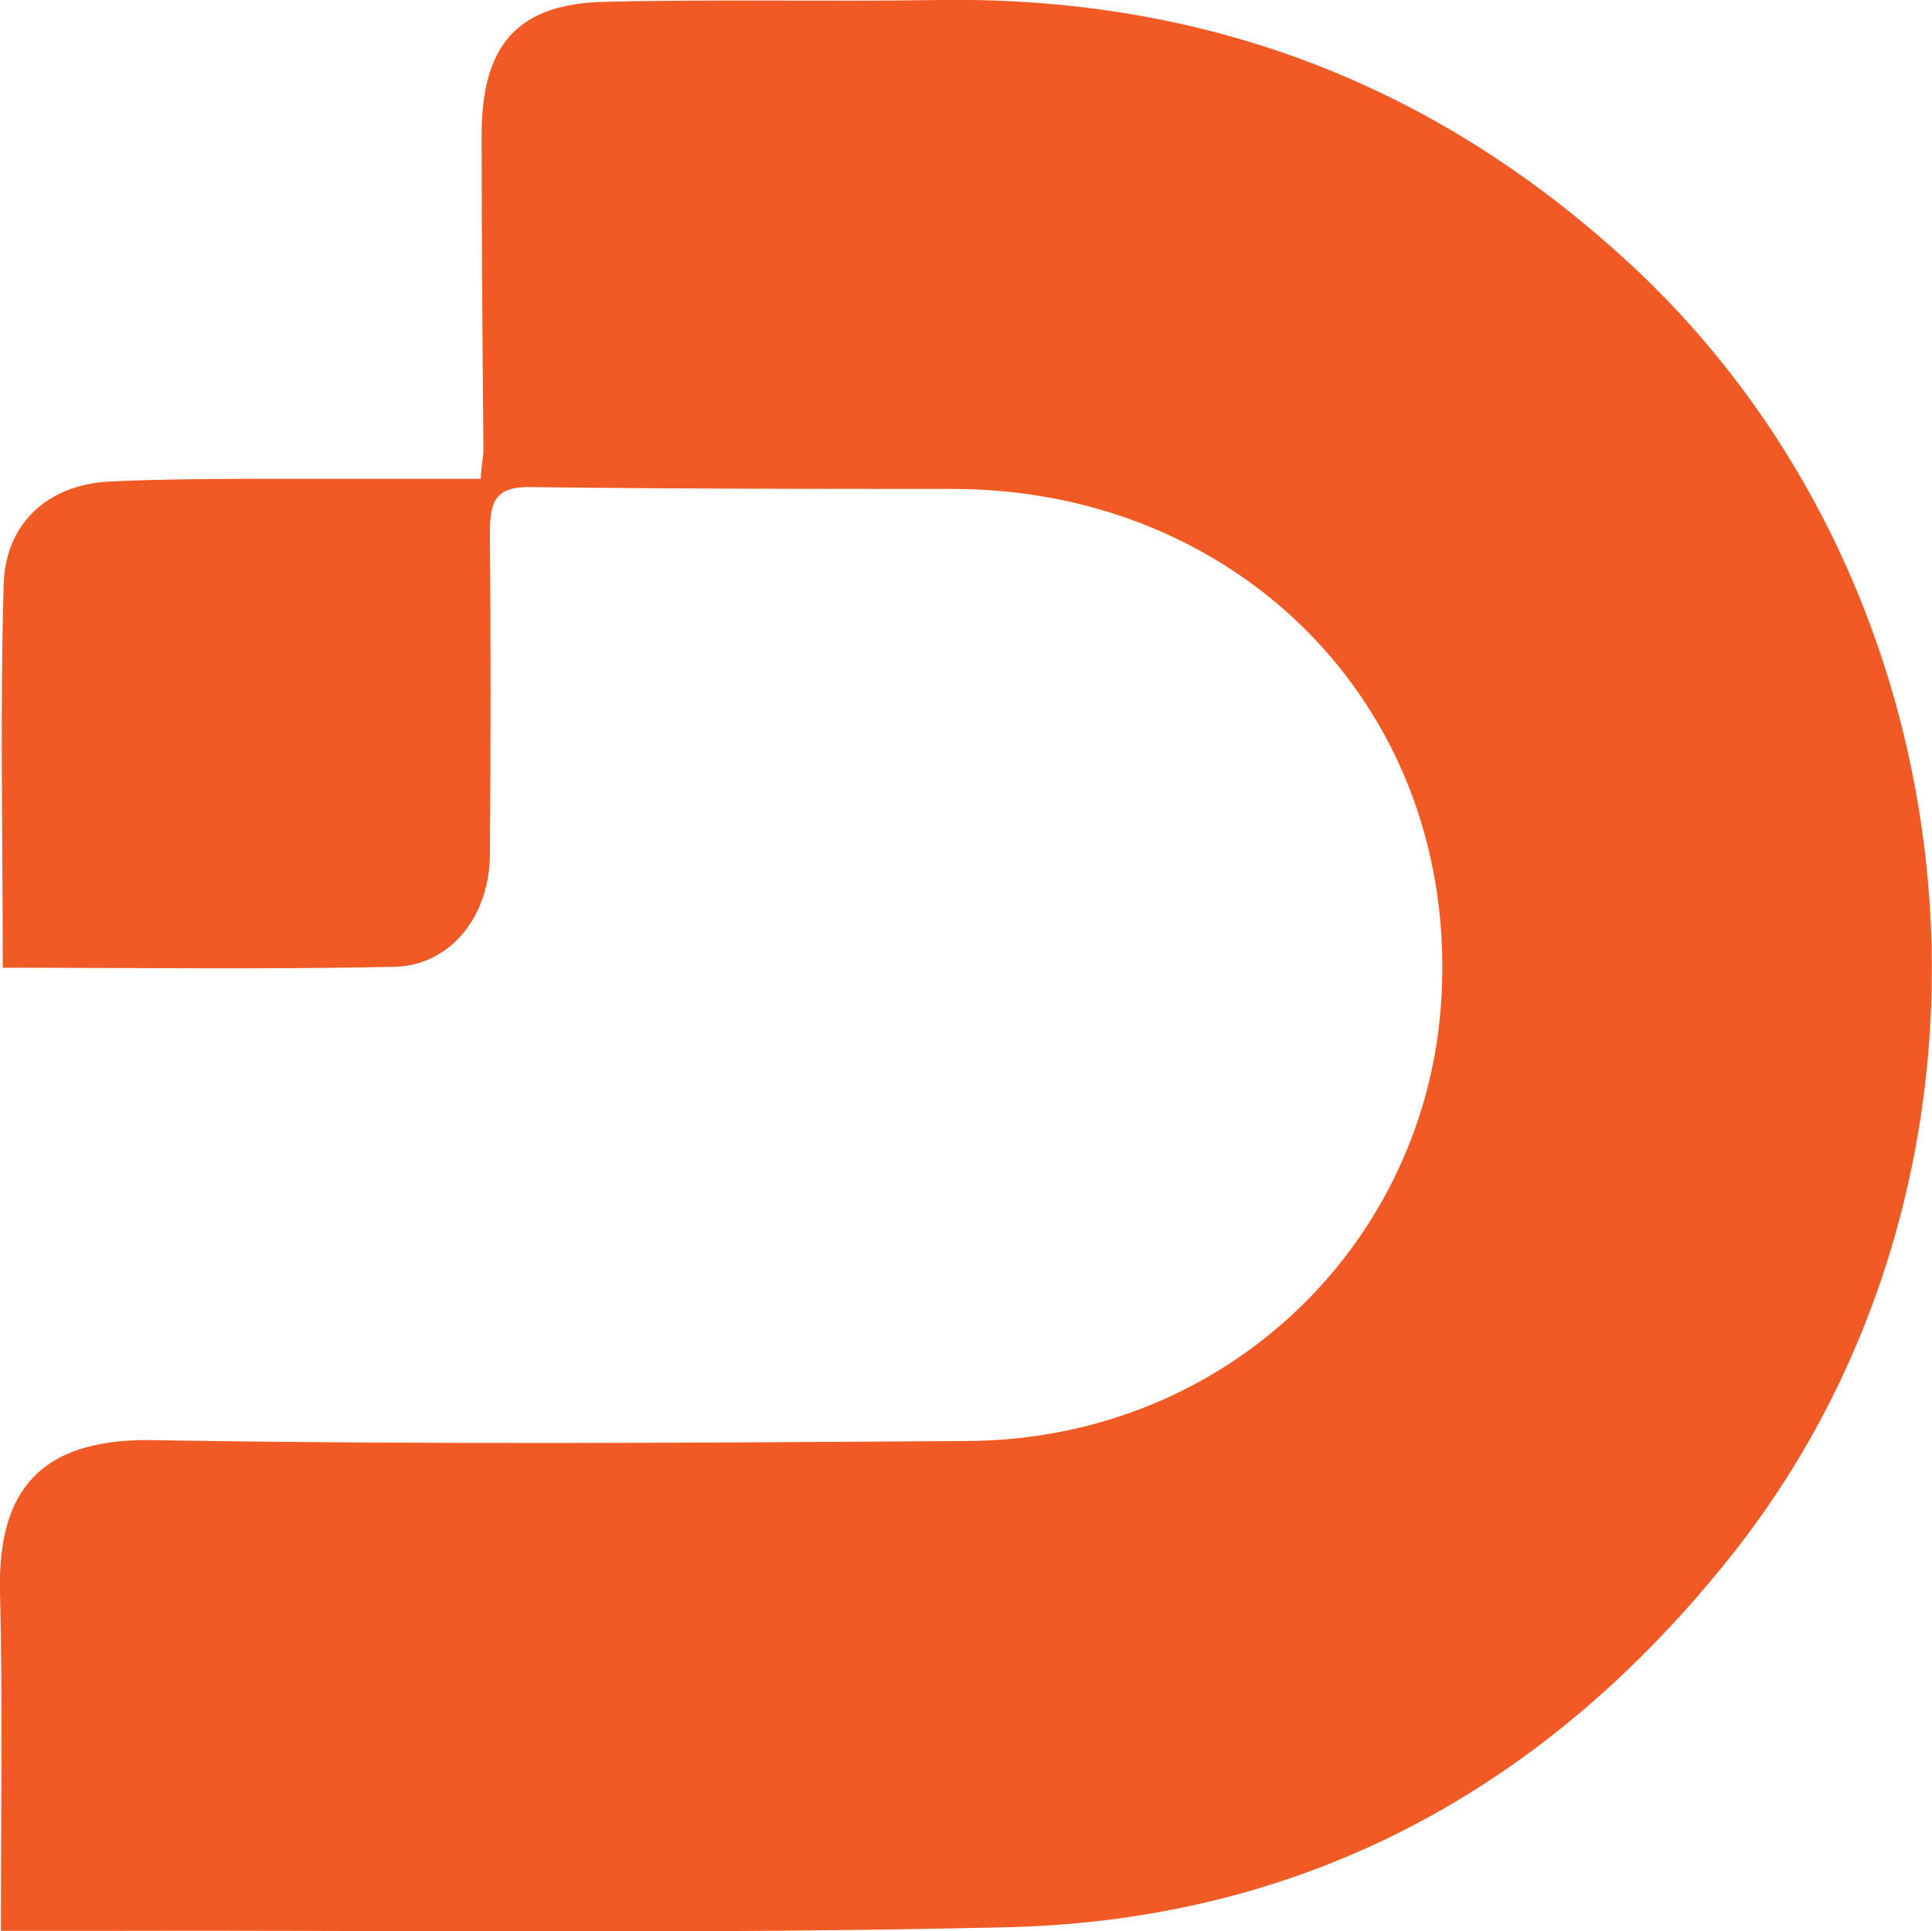
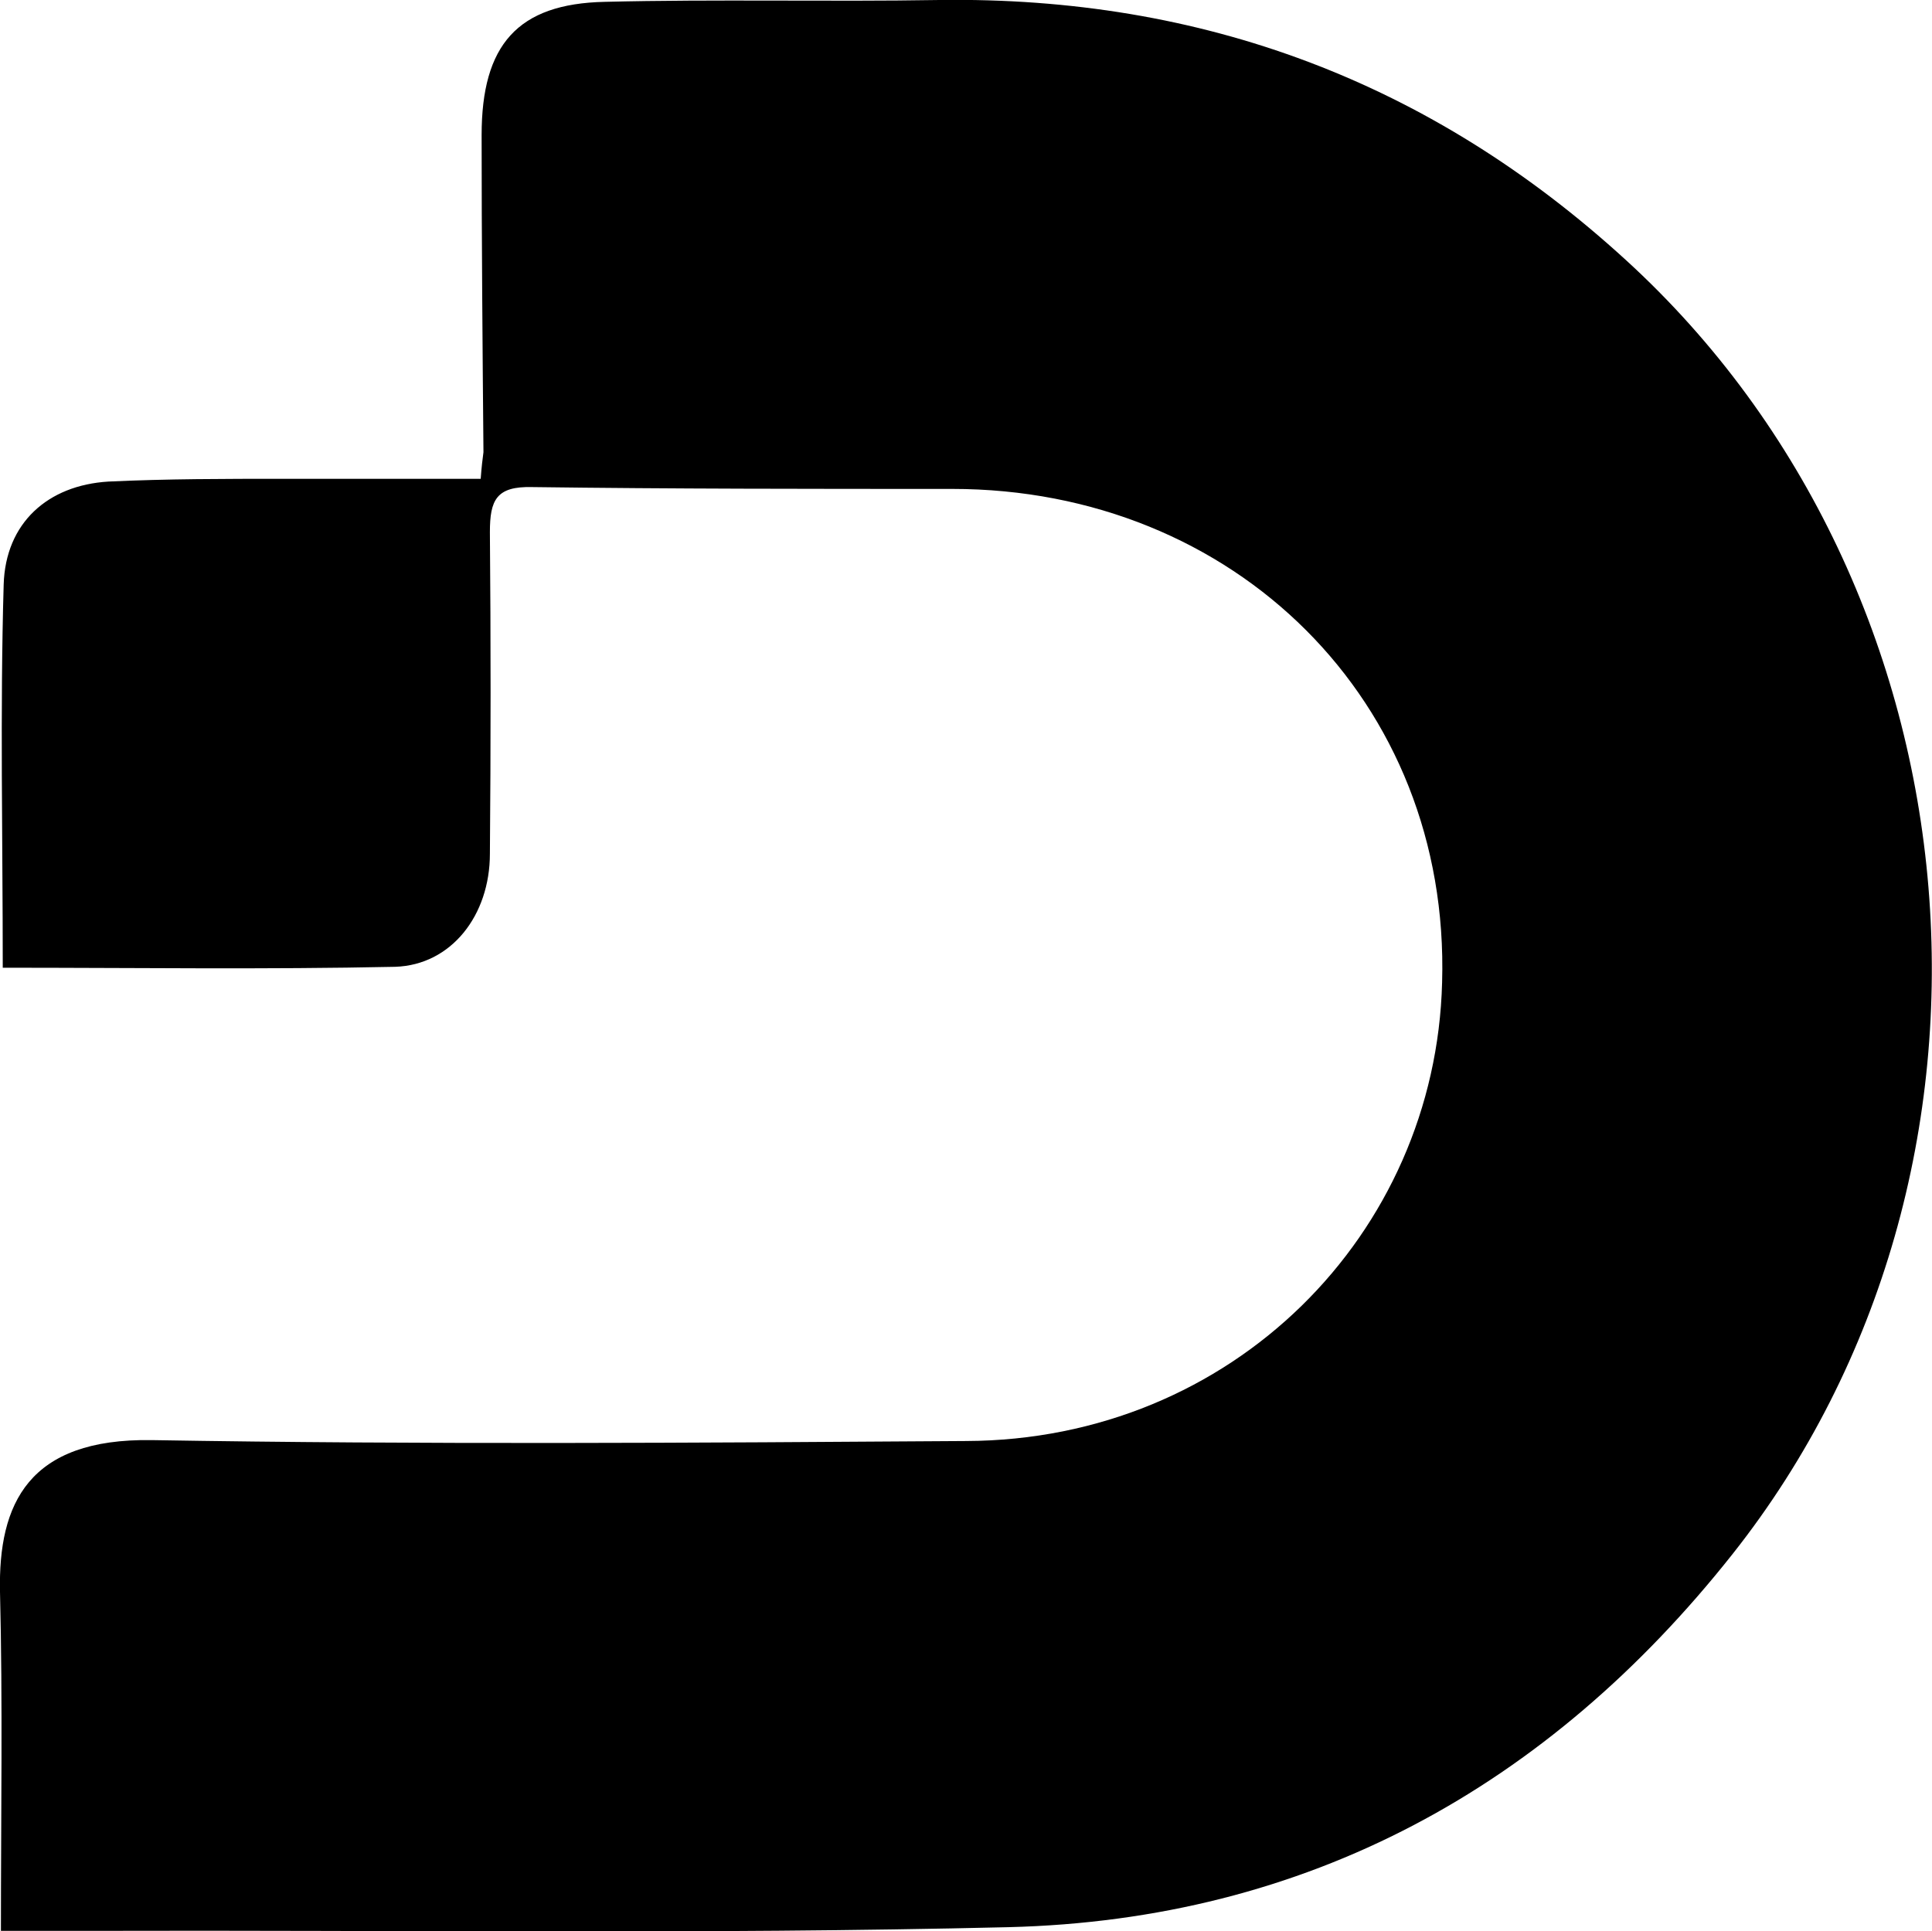
- <svg xmlns="http://www.w3.org/2000/svg" version="1.1" x="0px" y="0px" viewBox="0 0 210.2 210.1" style="enable-background:new 0 0 210.2 210.1;" xml:space="preserve">
-   <style type="text/css">
- 	.st0{fill:#F15A24;}
- </style>
-   <g id="Layer_1">
-     <path class="st0" d="M52.3,52.1c-7.4,0-14.4,0-21.4,0c-6.4,0-12.7,0-19.1,0.3C5.2,52.8,0.6,56.9,0.4,63.6   c-0.4,13.8-0.1,27.6-0.1,41.7c14.5,0,28.6,0.2,42.7-0.1c6.1-0.2,10.3-5.6,10.3-12.3c0.1-11.7,0.1-23.3,0-35c0-3.5,0.7-5,4.6-4.9   c15.2,0.2,30.5,0.2,45.7,0.2c30.7,0,54.2,23.1,53.3,53.7c-0.7,27.4-22.8,49.8-51.8,49.9c-29.5,0.2-59.1,0.4-88.6-0.1   C3.1,156.5-0.2,163.6,0,173.2c0.3,12.1,0.1,24.2,0.1,36.9c3.7,0,6.7,0,9.8,0c33.3-0.1,66.5,0.4,99.8-0.4   c32.5-0.8,58.7-15.2,78.8-40.6c33-41.7,27.7-104.9-11.6-140.8C155.7,8.9,130.8-0.4,102.2,0C90.1,0.2,77.9-0.1,65.8,0.2   c-9.5,0.2-13.4,4.7-13.4,14.5c0,11.5,0.1,23,0.2,34.5C52.5,50,52.4,50.7,52.3,52.1z" />
+ <svg xmlns="http://www.w3.org/2000/svg" version="1.1" id="Layer_1" x="0px" y="0px" viewBox="0 0 210.2 210.1" style="enable-background:new 0 0 210.2 210.1;" xml:space="preserve">
+   <g id="Layer_1_1_">
+     <path d="M52.3,52.1c-7.4,0-14.4,0-21.4,0c-6.4,0-12.7,0-19.1,0.3C5.2,52.8,0.6,56.9,0.4,63.6C0,77.4,0.3,91.2,0.3,105.3   c14.5,0,28.6,0.2,42.7-0.1c6.1-0.2,10.3-5.6,10.3-12.3c0.1-11.7,0.1-23.3,0-35c0-3.5,0.7-5,4.6-4.9c15.2,0.2,30.5,0.2,45.7,0.2   c30.7,0,54.2,23.1,53.3,53.7c-0.7,27.4-22.8,49.8-51.8,49.9c-29.5,0.2-59.1,0.4-88.6-0.1C3.1,156.5-0.2,163.6,0,173.2   c0.3,12.1,0.1,24.2,0.1,36.9c3.7,0,6.7,0,9.8,0c33.3-0.1,66.5,0.4,99.8-0.4c32.5-0.8,58.7-15.2,78.8-40.6   c33-41.7,27.7-104.9-11.6-140.8C155.7,8.9,130.8-0.4,102.2,0C90.1,0.2,77.9-0.1,65.8,0.2c-9.5,0.2-13.4,4.7-13.4,14.5   c0,11.5,0.1,23,0.2,34.5C52.5,50,52.4,50.7,52.3,52.1z" />
  </g>
-   <g id="Layer_2">
+   <g id="Layer_2_1_">
    <rect x="-1229" y="-691.2" width="39" height="128" />
    <rect x="-1031" y="-676.2" width="76" height="198" />
    <path d="M-766-731.5c-27.1-27.9-60.7-43.1-99.9-44.2c-20.7-0.6-28.3-0.4-49-0.1c-10.2,0.2-15.9,3.9-18,11.8v62.7h63.9v0.6   c40.8,2.6,71.3,34.4,70.1,75.8c-1.1,38.8-32.4,70.4-73.4,70.6c-41.8,0.2-26.6,0.5-68.4-0.1c-18.9-0.3-23.7,9.7-23.4,23.4   c0.4,17.1,0.1,34.2,0.1,52.2c5.5,0,10,0,14.6,0c46.4-0.1,35.8,0.2,82.2-0.5c70.7-0.9,132.4-56,141.9-126   C-718.6-653.7-731.9-696.3-766-731.5z" />
    <rect x="-1031" y="-771.2" width="73" height="65" />
  </g>
</svg>
